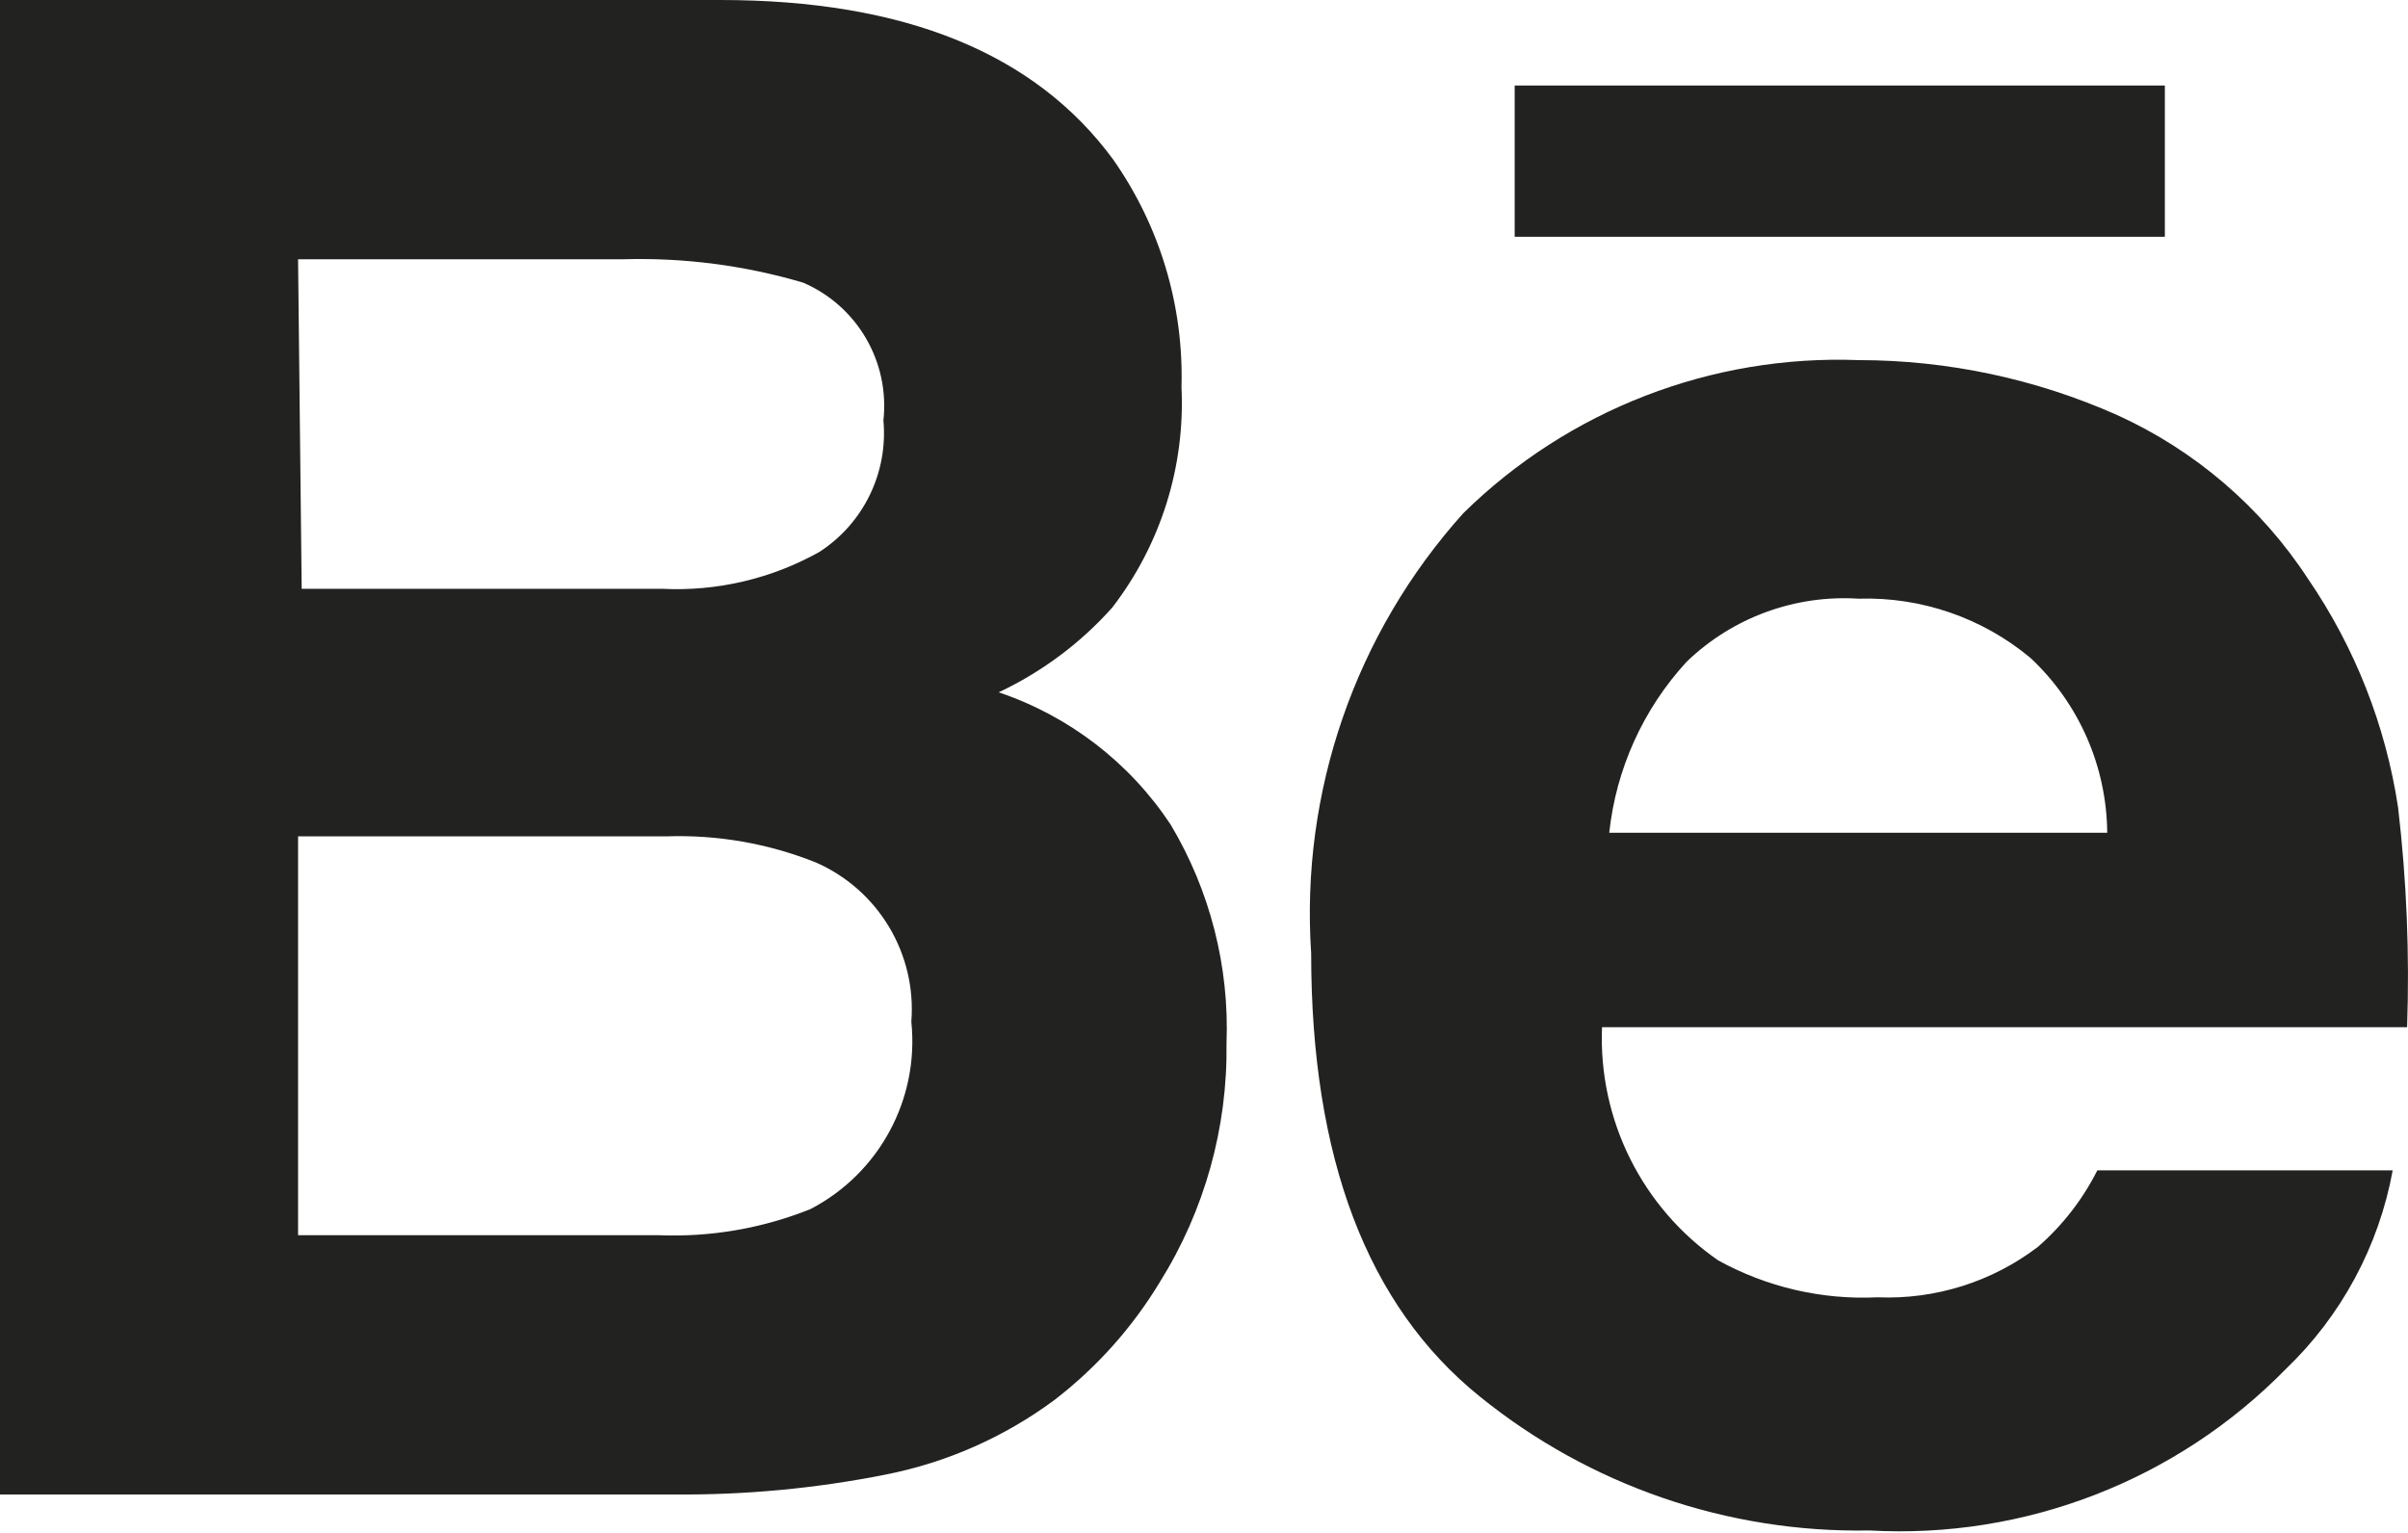
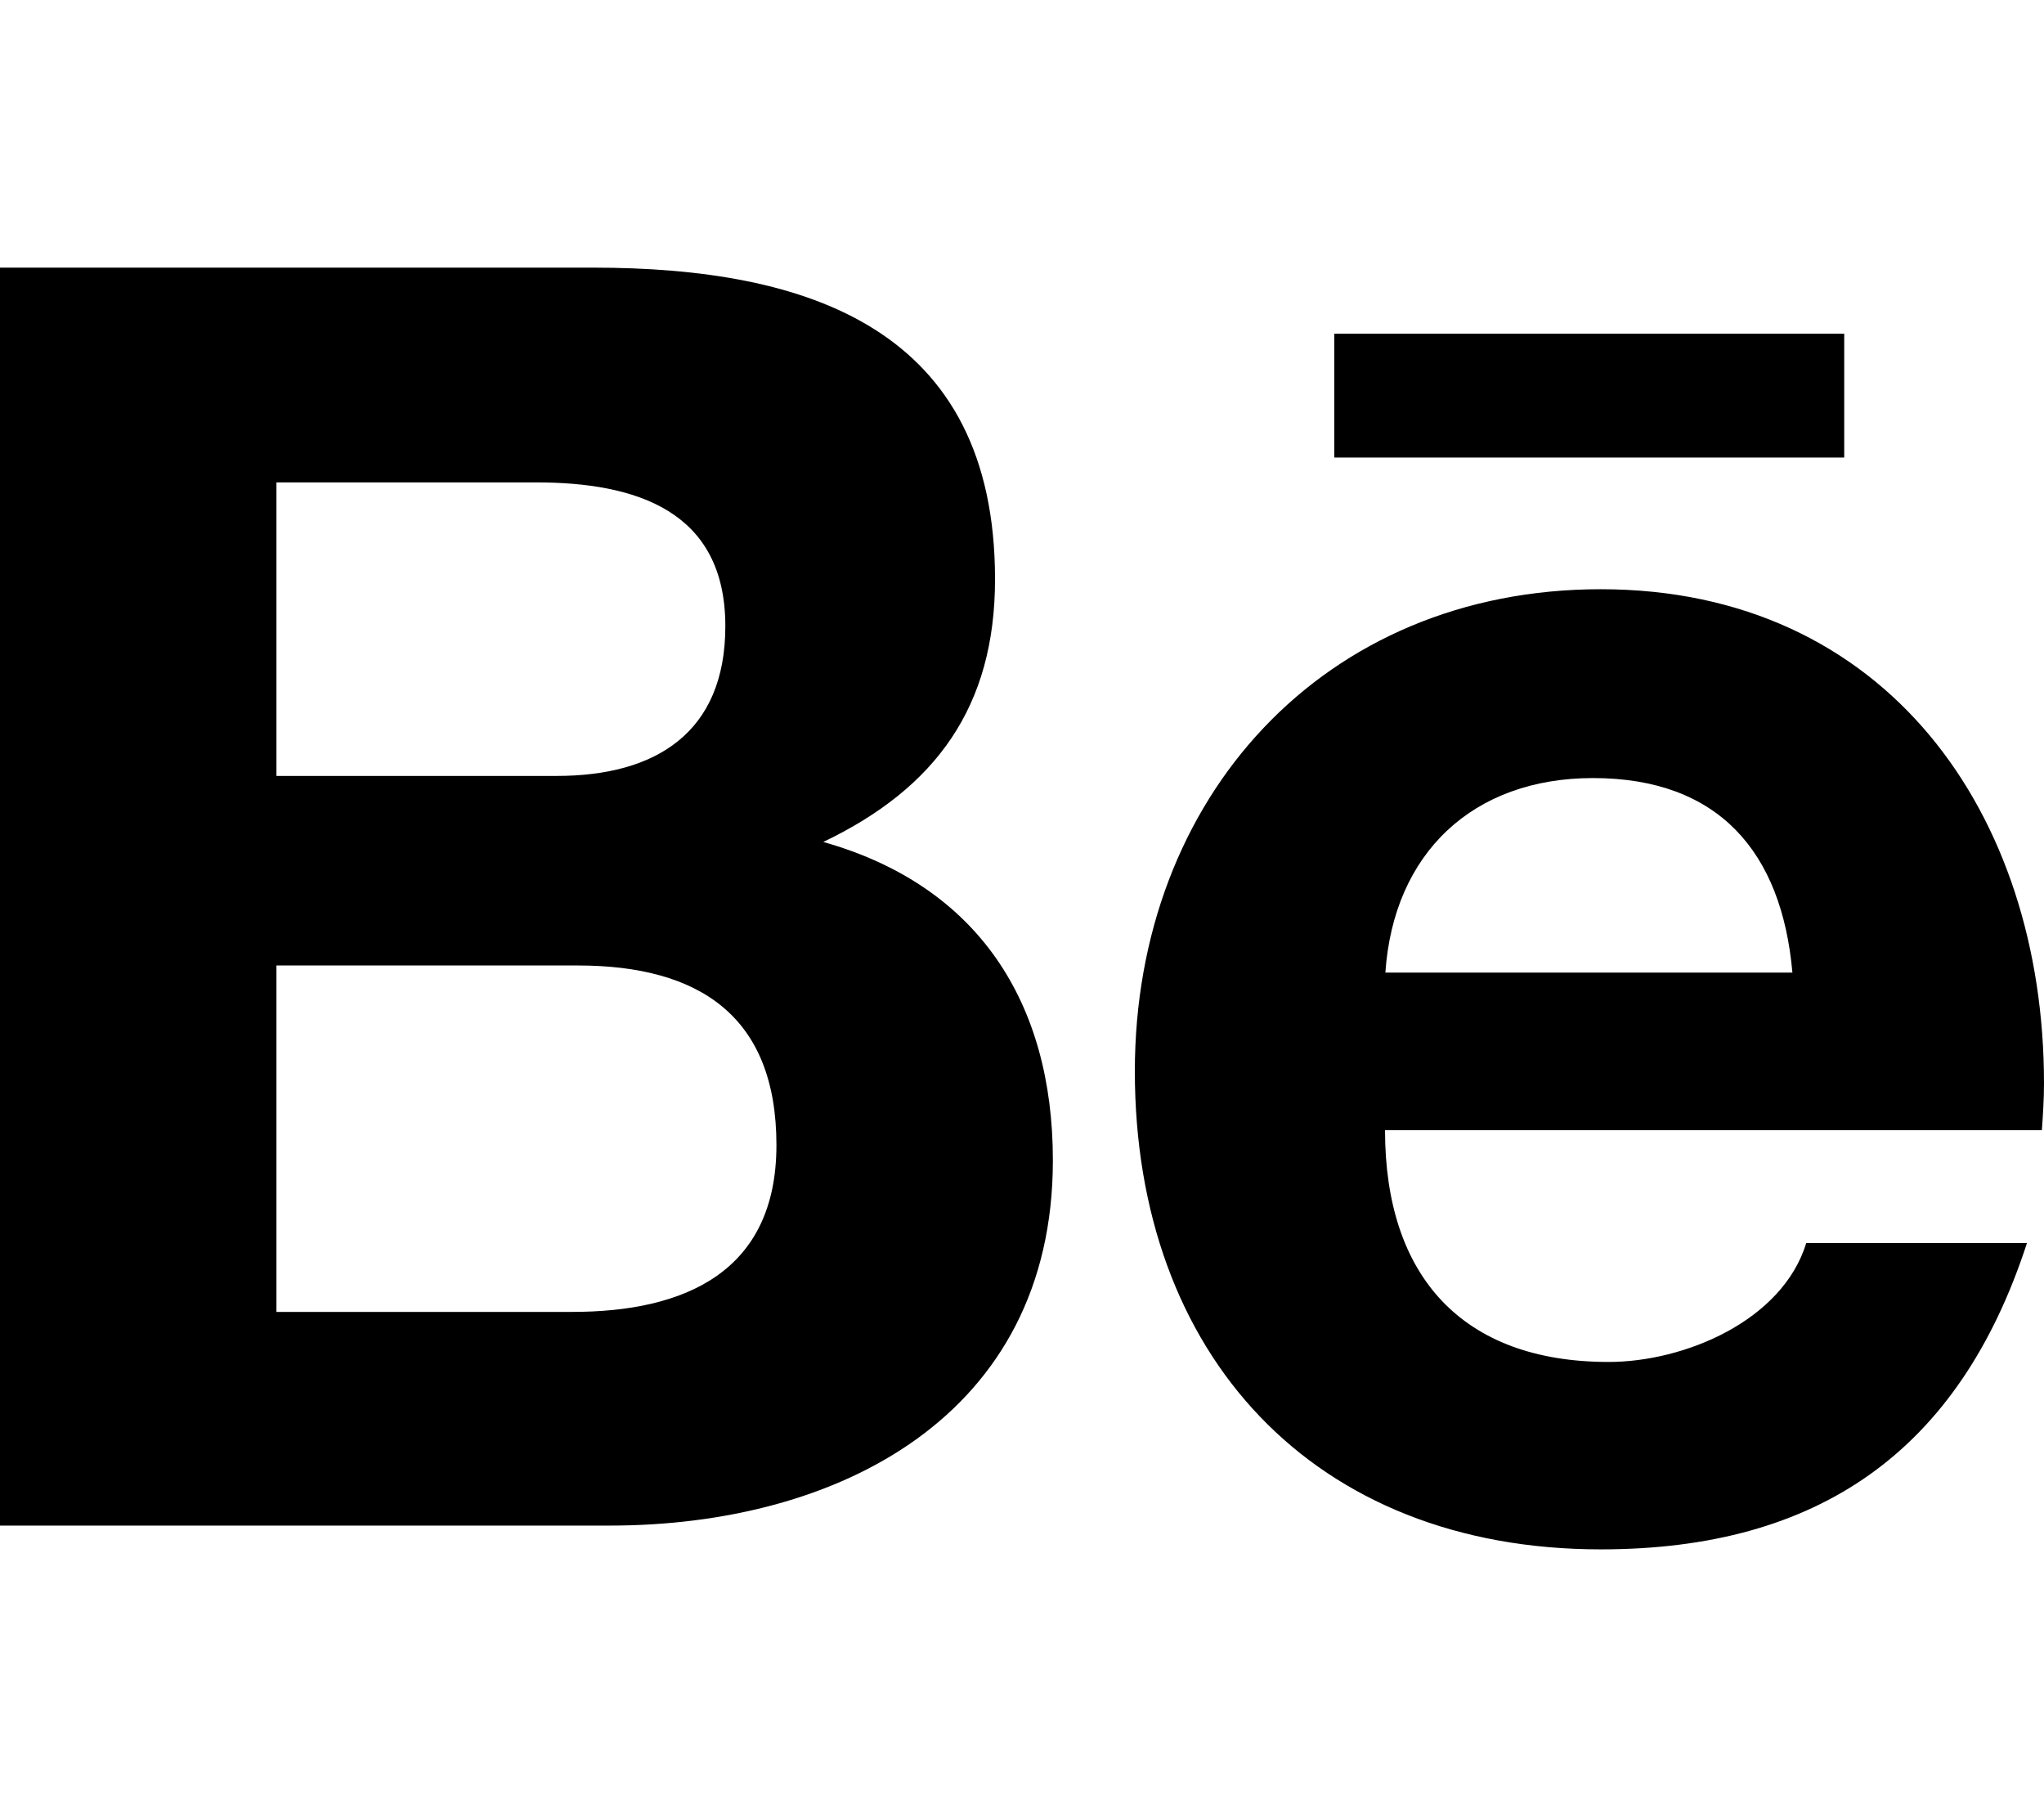
- <svg xmlns="http://www.w3.org/2000/svg" viewBox="0 0 26.74 17.02">
-   <defs>
-     <style>.cls-1{fill:#222221;}</style>
-   </defs>
-   <g id="Layer_2" data-name="Layer 2">
-     <g id="Capa_1" data-name="Capa 1">
-       <g id="_Group_" data-name="&lt;Group&gt;">
-         <g id="_Group_2" data-name="&lt;Group&gt;">
-           <path id="_Compound_Path_" data-name="&lt;Compound Path&gt;" class="cls-1" d="M9.83,16.38a4.66,4.66,0,0,0,1.88-.83,4.75,4.75,0,0,0,1.17-1.31,4.87,4.87,0,0,0,.74-2.65A4.41,4.41,0,0,0,13,9.16a3.71,3.71,0,0,0-1.91-1.47,3.94,3.94,0,0,0,1.26-.94,3.72,3.72,0,0,0,.77-2.45,4.19,4.19,0,0,0-.76-2.53Q11.06,0,8,0H0V16.6H7.48A11.52,11.52,0,0,0,9.83,16.38ZM3.31,2.88H6.92a6.39,6.39,0,0,1,2,.26,1.49,1.49,0,0,1,.89,1.53A1.57,1.57,0,0,1,9.1,6.13a3.24,3.24,0,0,1-1.75.41h-4Zm0,10.84V9.29H7.4a4.09,4.09,0,0,1,1.66.29,1.78,1.78,0,0,1,1.06,1.77A2.1,2.1,0,0,1,9,13.43a4.08,4.08,0,0,1-1.69.29Z" />
-           <g id="_Group_3" data-name="&lt;Group&gt;">
-             <path id="_Compound_Path_2" data-name="&lt;Compound Path&gt;" class="cls-1" d="M16.43,15.51A6.68,6.68,0,0,0,20.76,17a6,6,0,0,0,4.62-1.79A4.07,4.07,0,0,0,26.57,13H23.29a2.79,2.79,0,0,1-.66.85,2.75,2.75,0,0,1-1.78.56A3.33,3.33,0,0,1,19.08,14a3,3,0,0,1-1.29-2.59h8.94a16.15,16.15,0,0,0-.1-2.44,6.11,6.11,0,0,0-1-2.54,5,5,0,0,0-2.12-1.82A7.07,7.07,0,0,0,20.64,4a5.94,5.94,0,0,0-4.39,1.7,6.65,6.65,0,0,0-1.69,4.89Q14.56,14,16.43,15.51Zm2.3-8.16a2.52,2.52,0,0,1,1.91-.7,2.84,2.84,0,0,1,1.91.66,2.69,2.69,0,0,1,.85,1.94H17.87A3.33,3.33,0,0,1,18.73,7.35Z" />
-             <rect id="_Path_" data-name="&lt;Path&gt;" class="cls-1" x="16.82" y="0.95" width="7.22" height="1.68" />
-           </g>
-         </g>
-       </g>
-     </g>
-   </g>
+ <svg xmlns="http://www.w3.org/2000/svg" viewBox="0 0 576 512">
+   <path d="M232 237.2c31.8-15.2 48.4-38.2 48.4-74 0-70.6-52.6-87.8-113.3-87.8H0v354.4h171.8c64.4 0 124.9-30.9 124.9-102.9 0-44.5-21.1-77.4-64.7-89.7zM77.9 135.9H151c28.1 0 53.4 7.9 53.4 40.5 0 30.1-19.7 42.2-47.5 42.2h-79v-82.7zm83.3 233.7H77.9V272h84.9c34.3 0 56 14.3 56 50.6 0 35.8-25.9 47-57.6 47zm358.5-240.7H376V94h143.7v34.9zM576 305.2c0-75.9-44.4-139.2-124.9-139.2-78.2 0-131.3 58.8-131.3 135.8 0 79.9 50.3 134.7 131.3 134.7 61.3 0 101-27.6 120.1-86.3H509c-6.7 21.9-34.3 33.5-55.7 33.5-41.3 0-63-24.2-63-65.3h185.1c.3-4.2.6-8.7.6-13.2zM390.4 274c2.3-33.7 24.7-54.8 58.5-54.8 35.4 0 53.2 20.8 56.2 54.8H390.4z" />
</svg>
